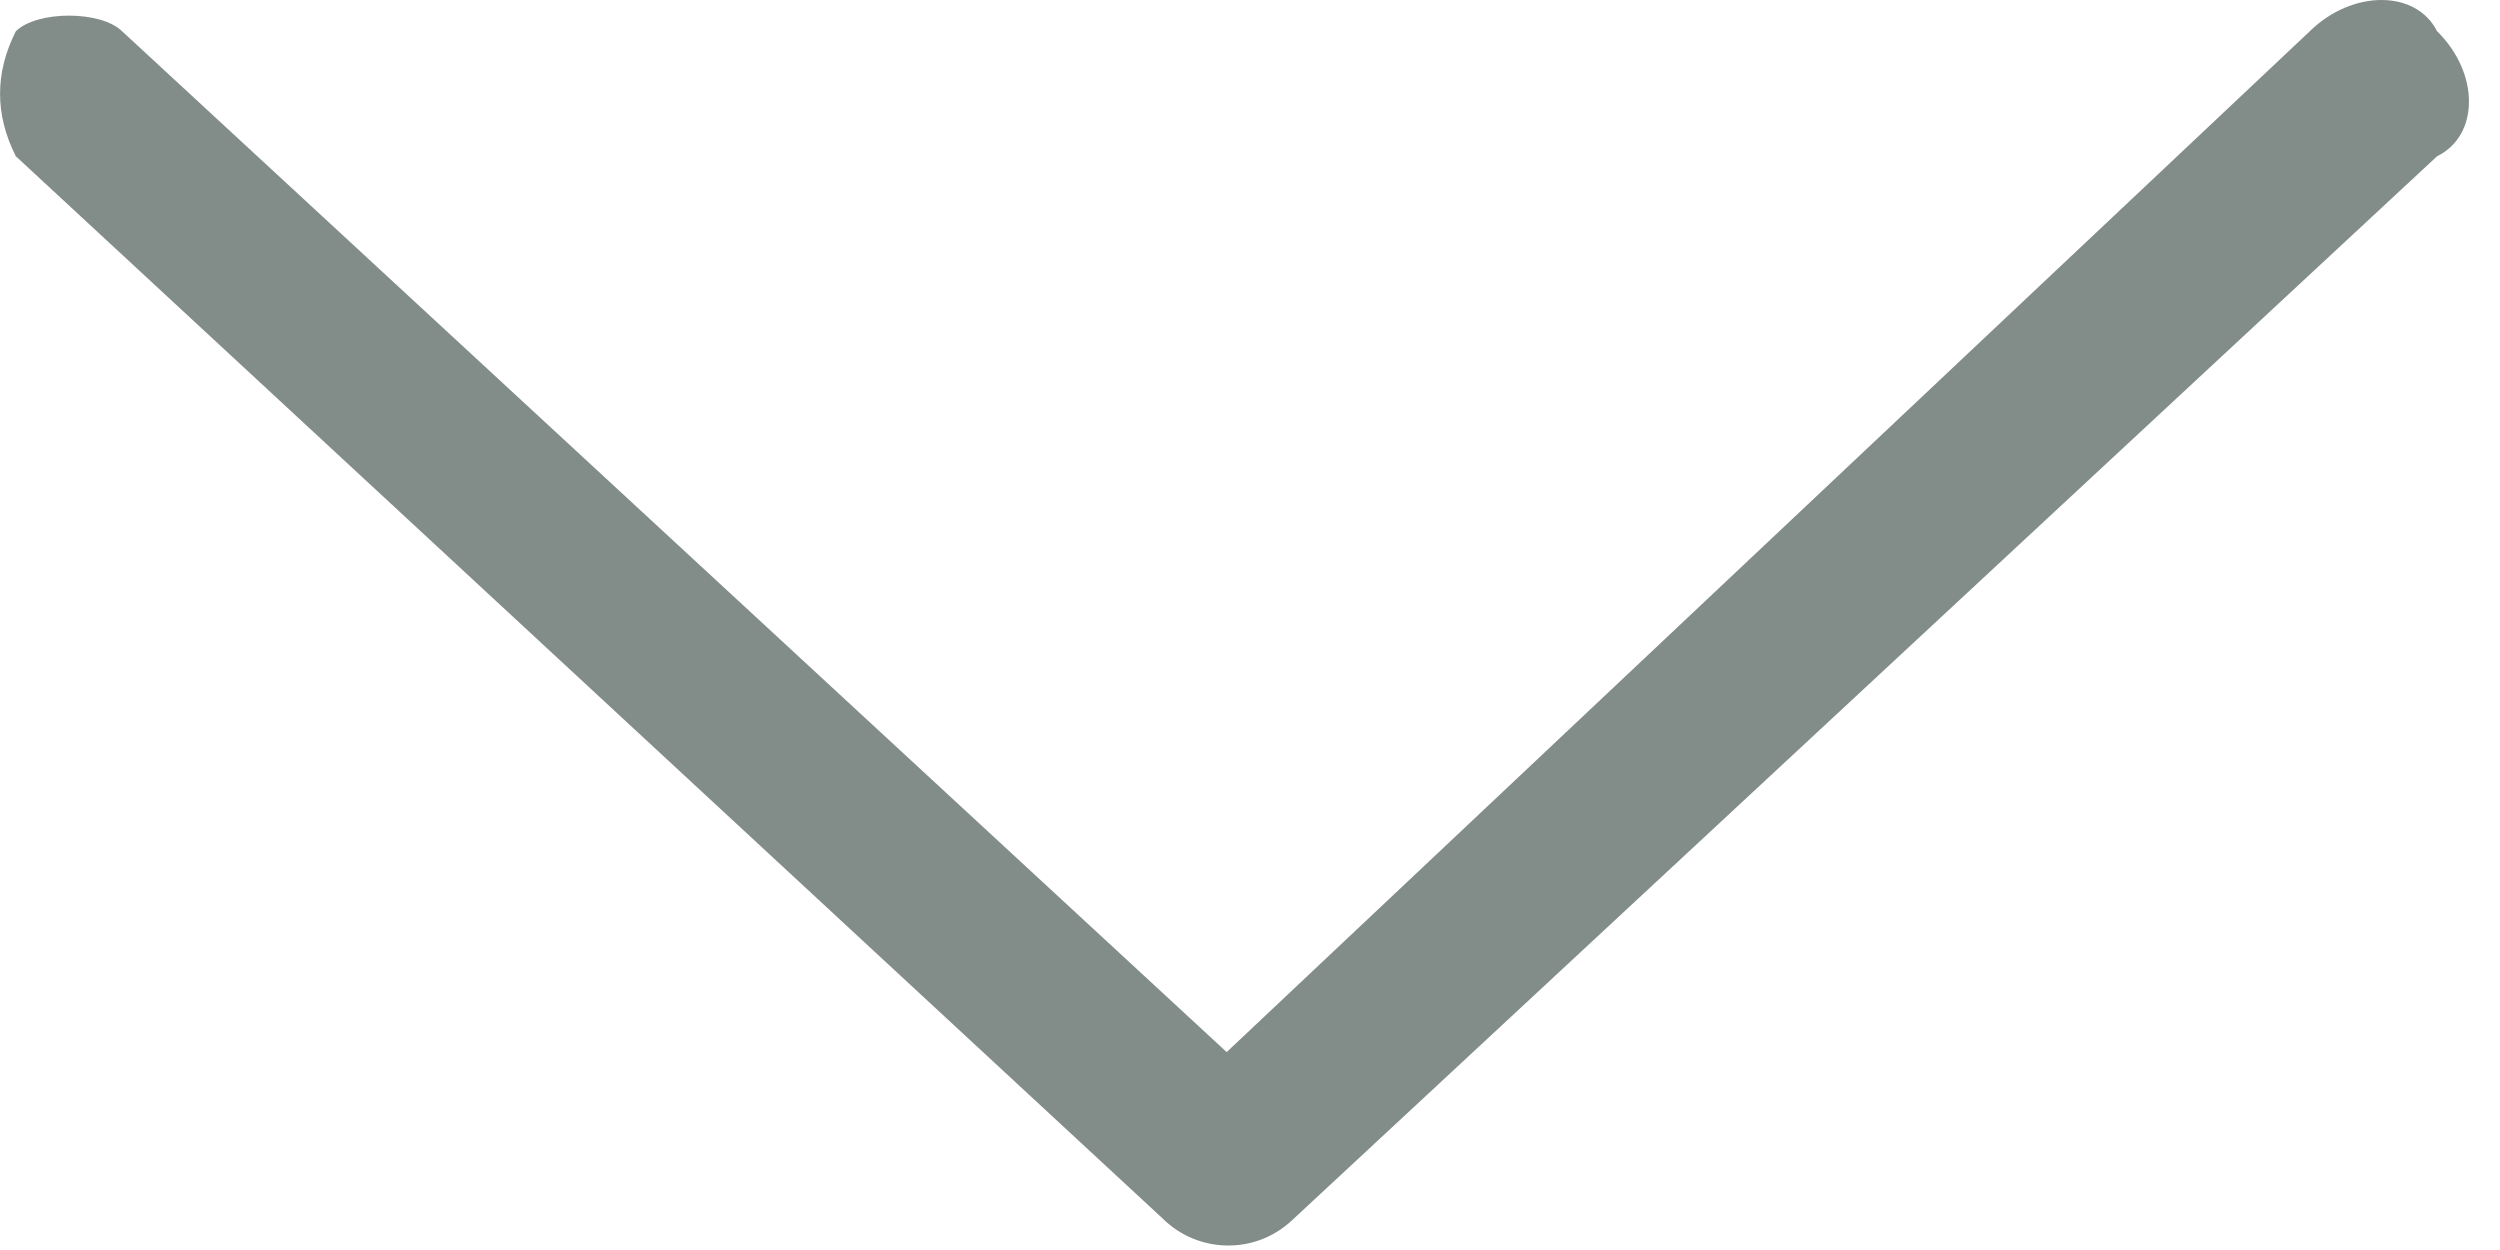
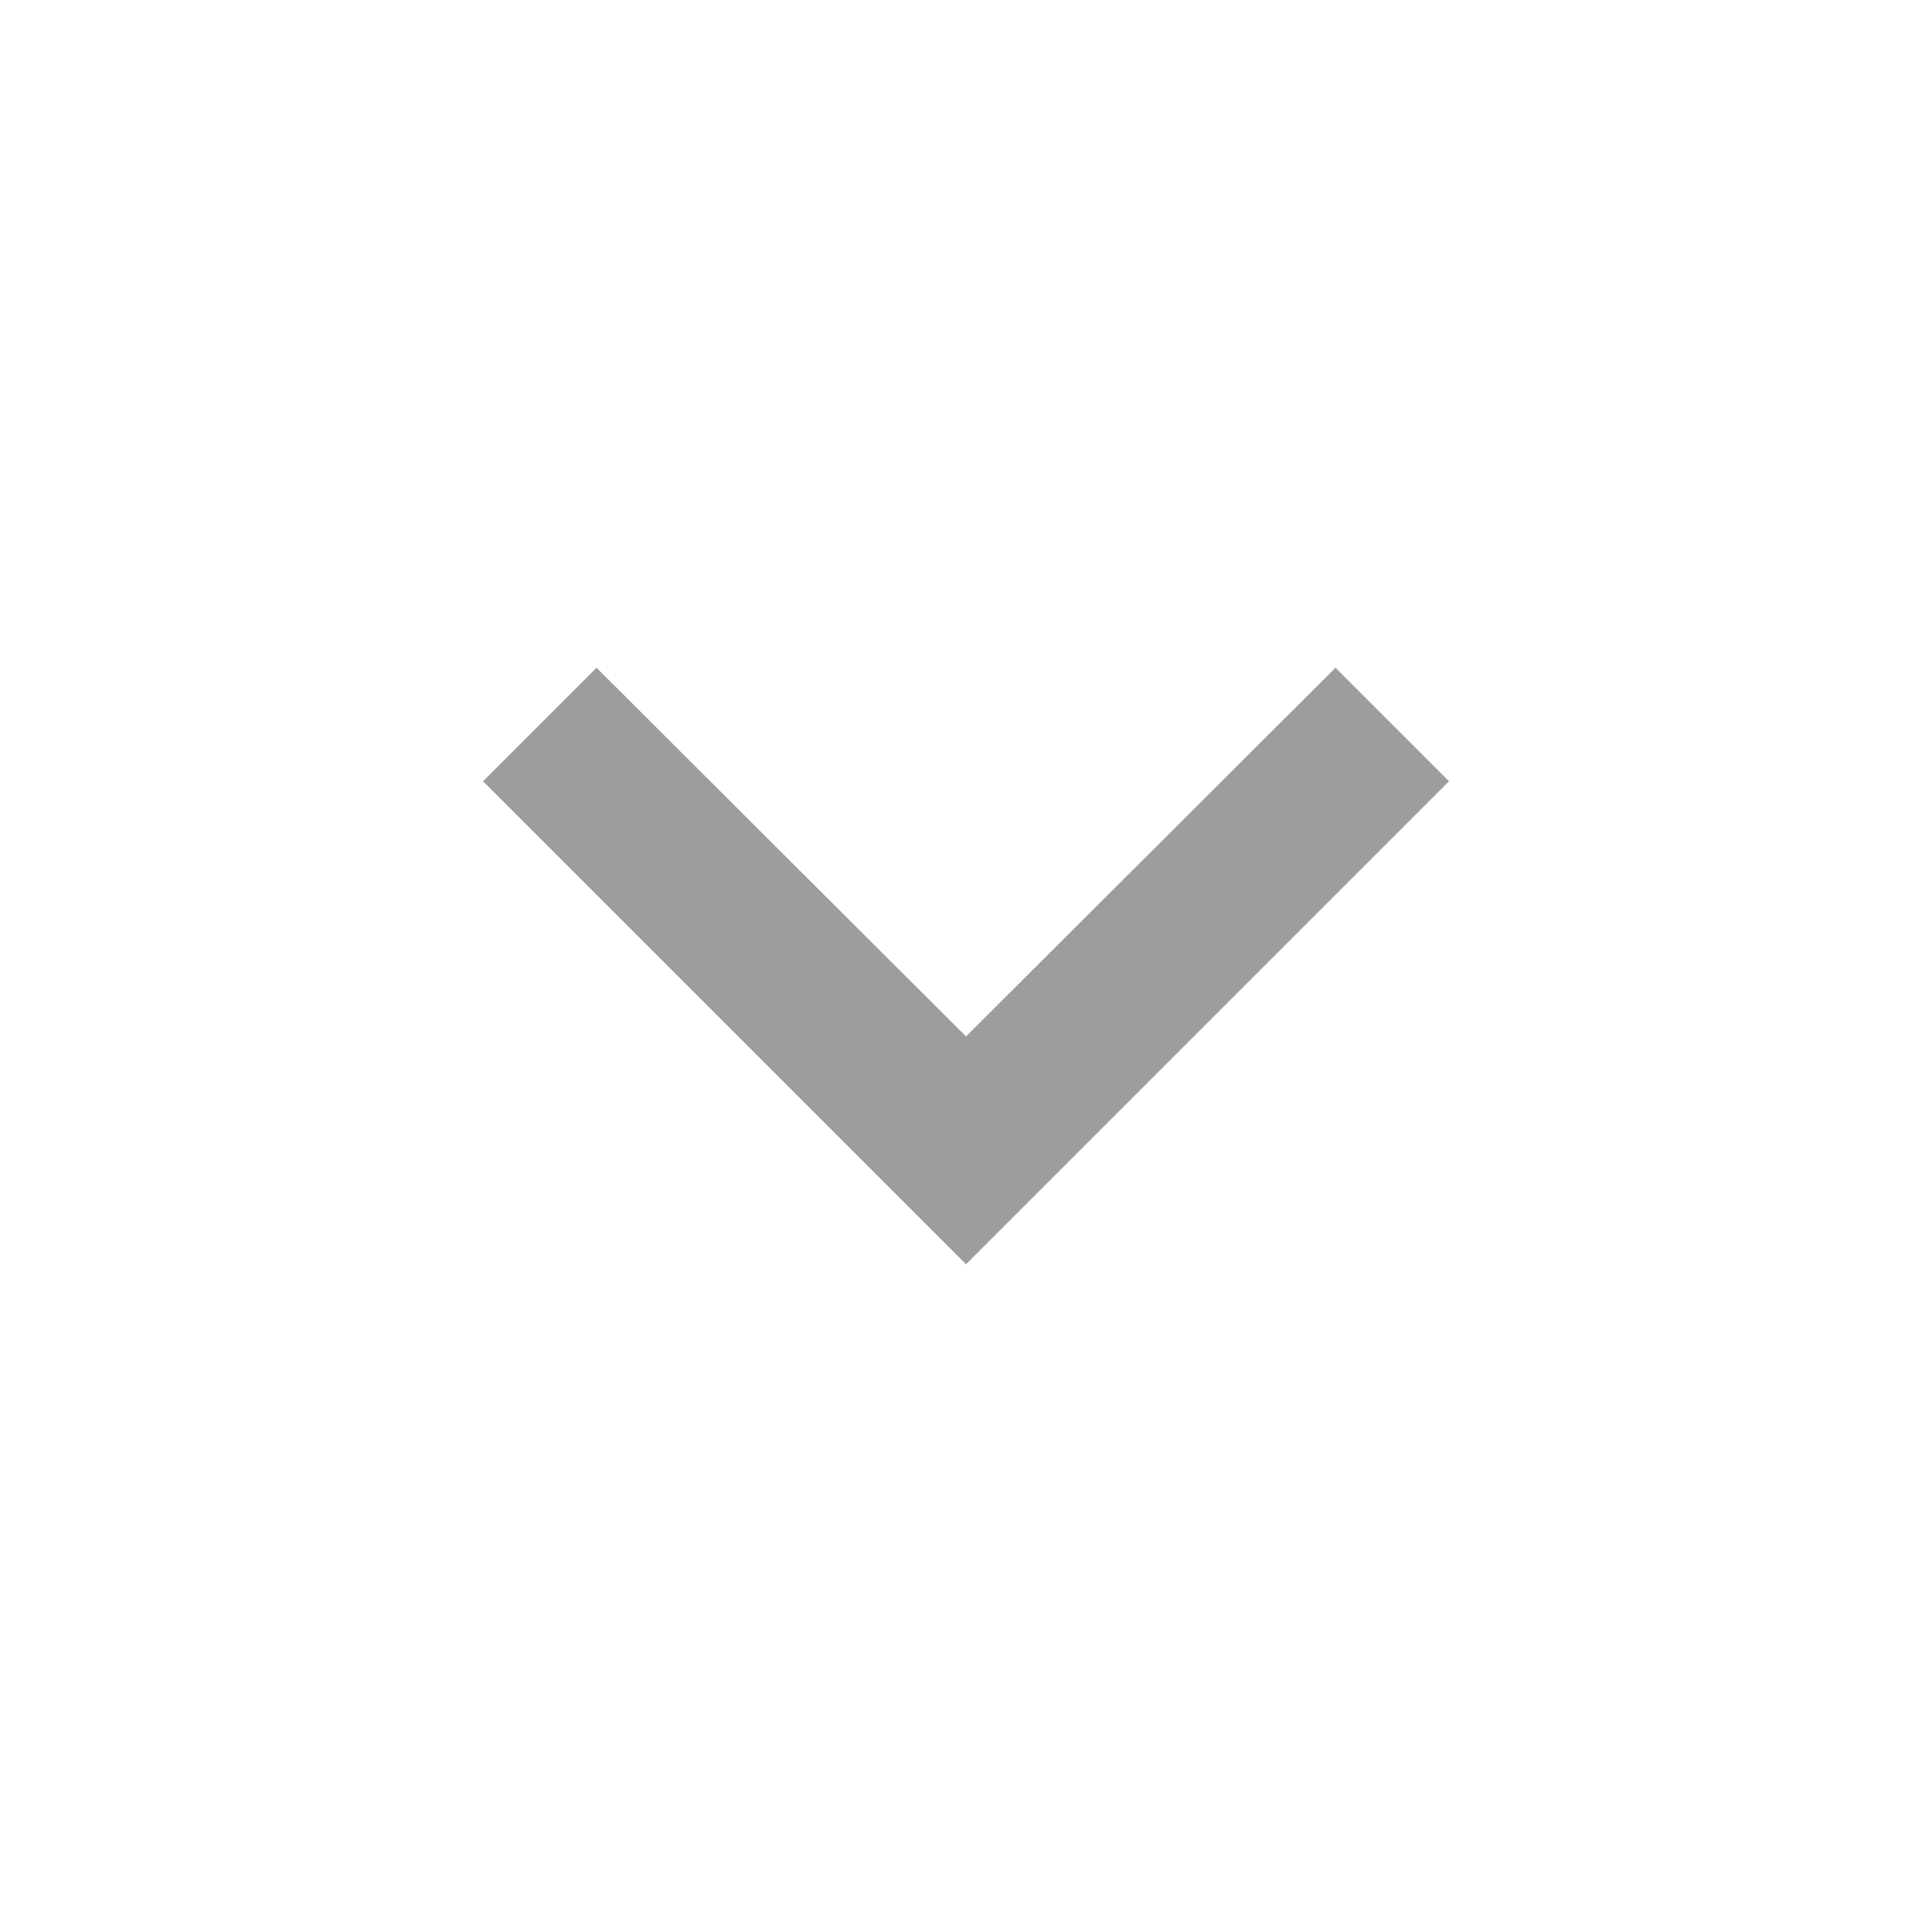
- <svg xmlns="http://www.w3.org/2000/svg" width="12" height="6" viewBox="0 0 12 6" fill="none">
-   <path id="Vector" fill-rule="evenodd" clip-rule="evenodd" d="M11.698 0.15C11.597 -0.05 11.291 -0.05 11.087 0.15L5.888 5.05L0.586 0.15C0.484 0.05 0.178 0.05 0.076 0.15C-0.025 0.35 -0.025 0.55 0.076 0.75L5.582 5.85C5.753 6.018 6.026 6.022 6.201 5.858L11.698 0.75C11.902 0.65 11.902 0.35 11.698 0.15Z" fill="#828D8A" />
+ <svg xmlns="http://www.w3.org/2000/svg" width="24" height="24" viewBox="0 0 24 24" fill="none">
+   <g id="expand_more_24px">
+     <path id="icon/navigation/expand_more_24px" d="M16.59 8.295L12 12.875L7.41 8.295L6 9.705L12 15.705L18 9.705L16.59 8.295Z" fill="#9D9D9D" />
+   </g>
</svg>
